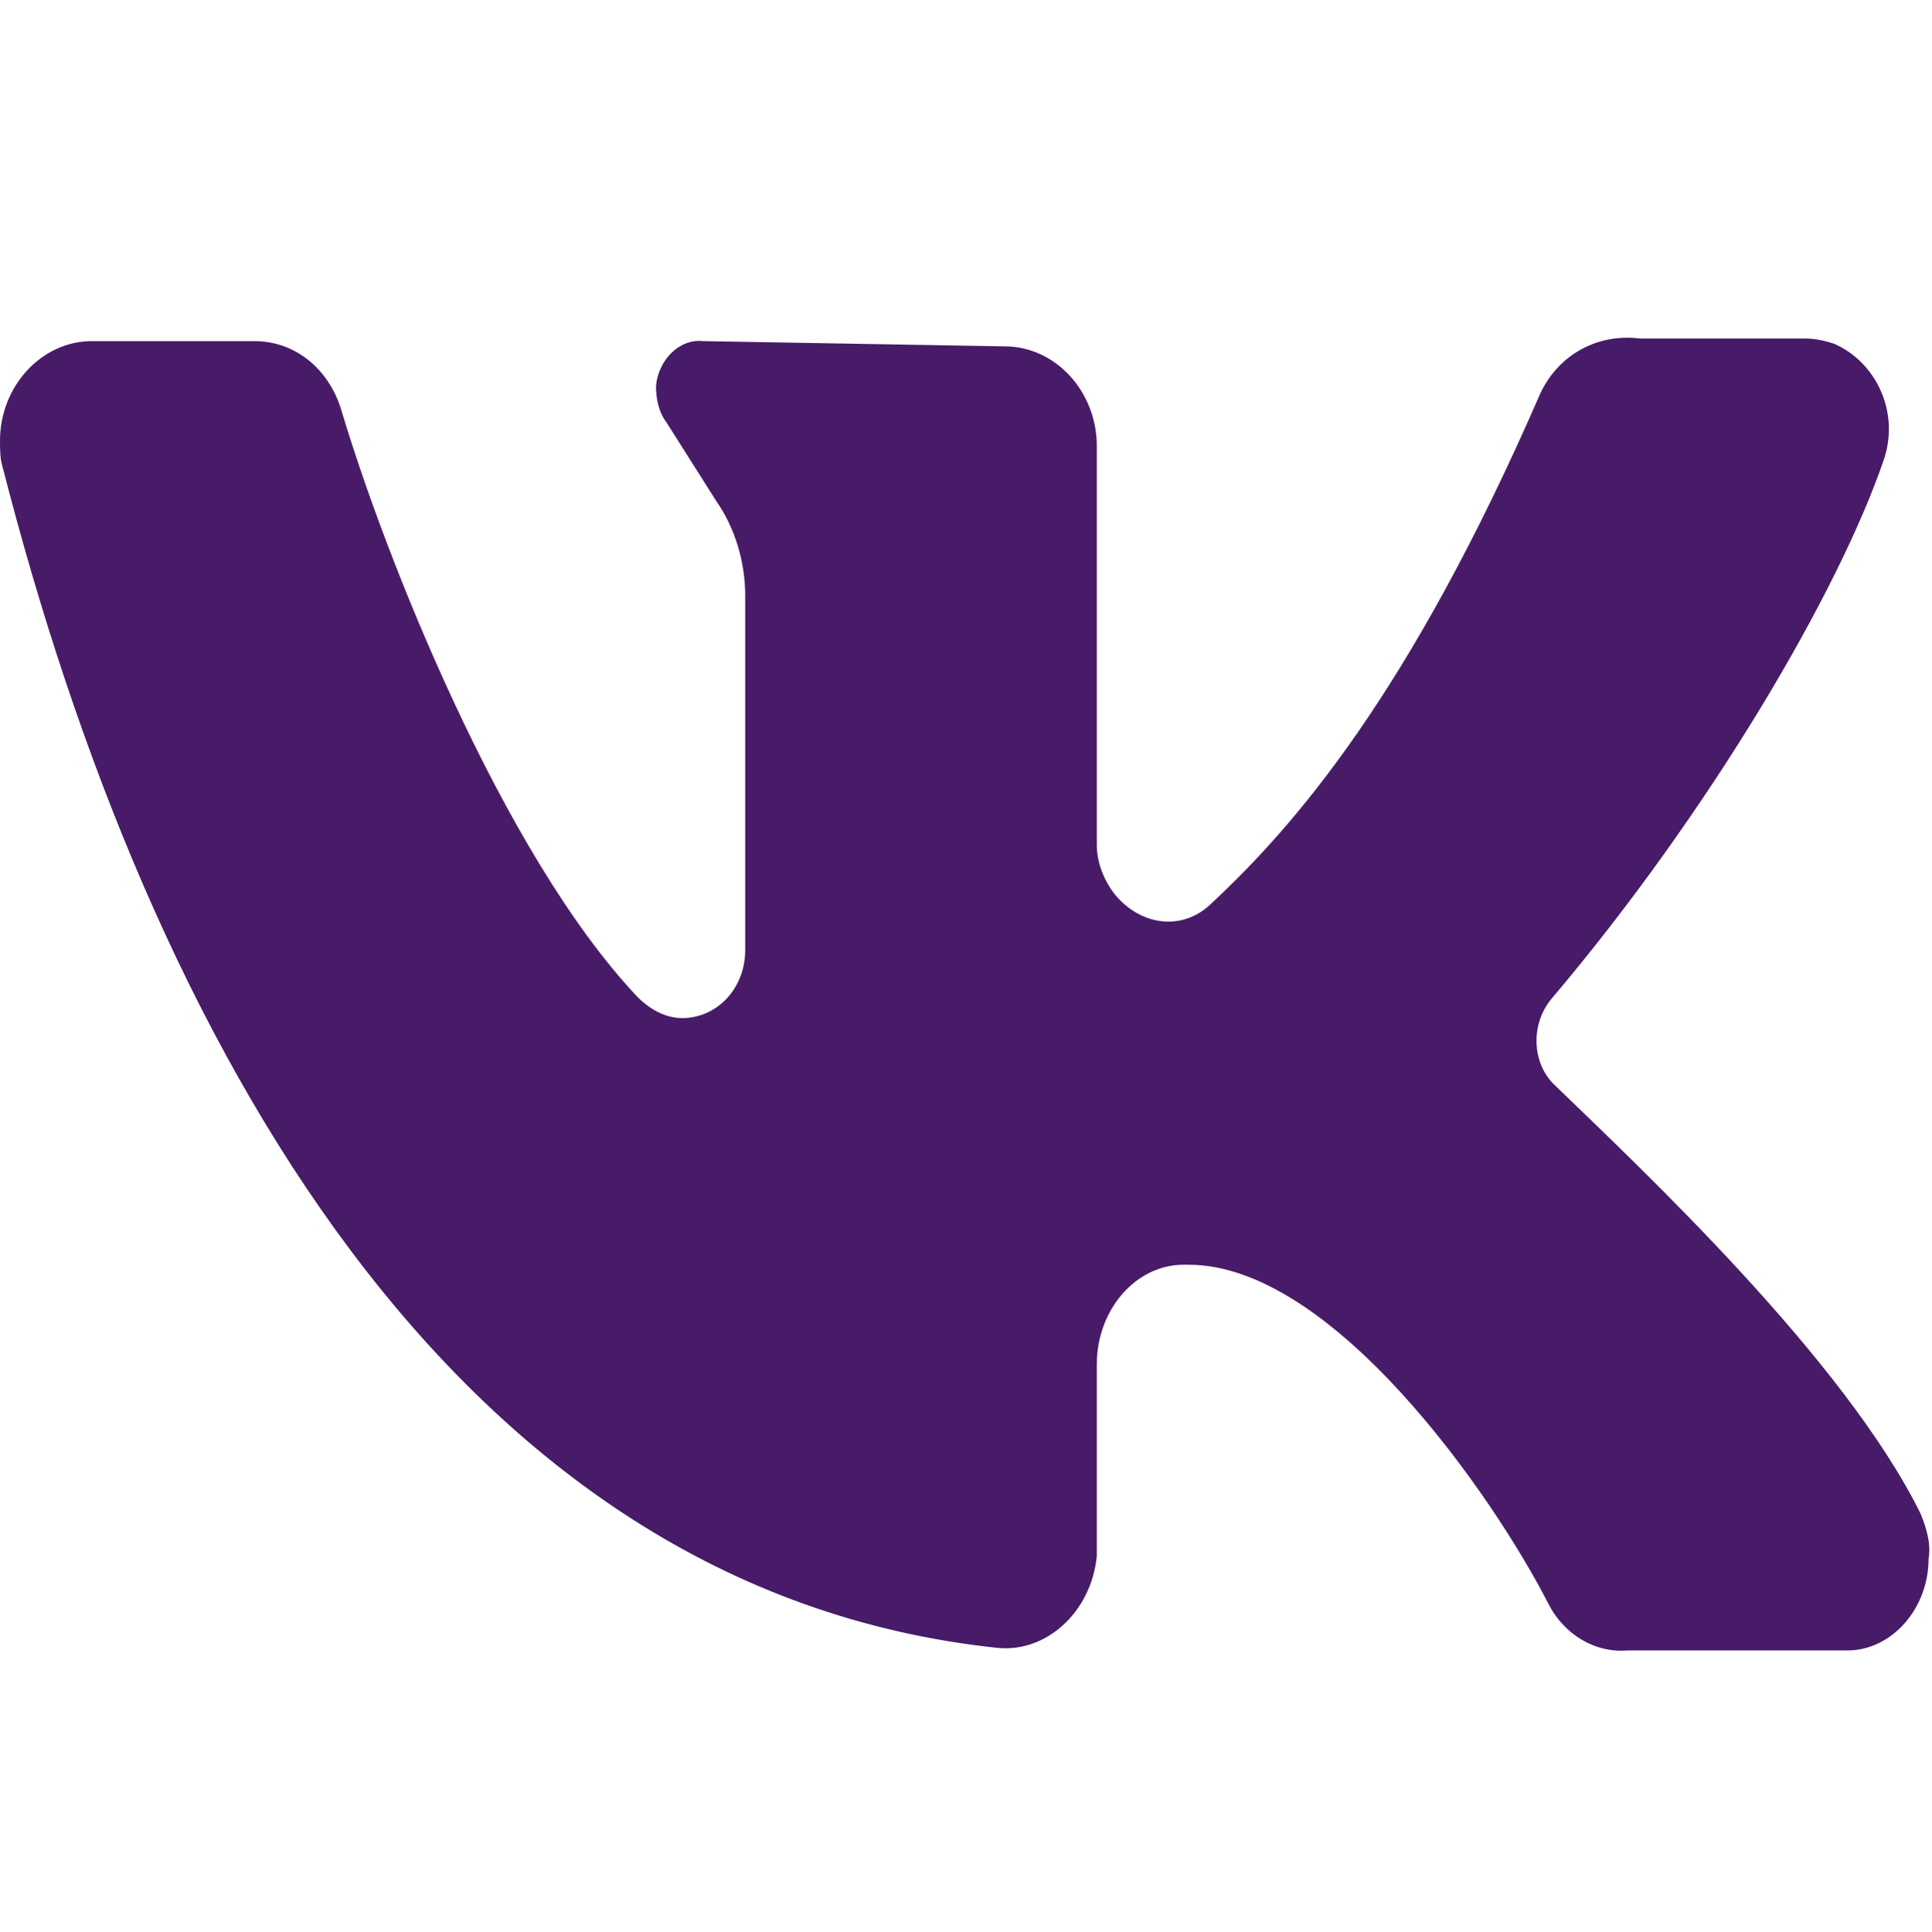
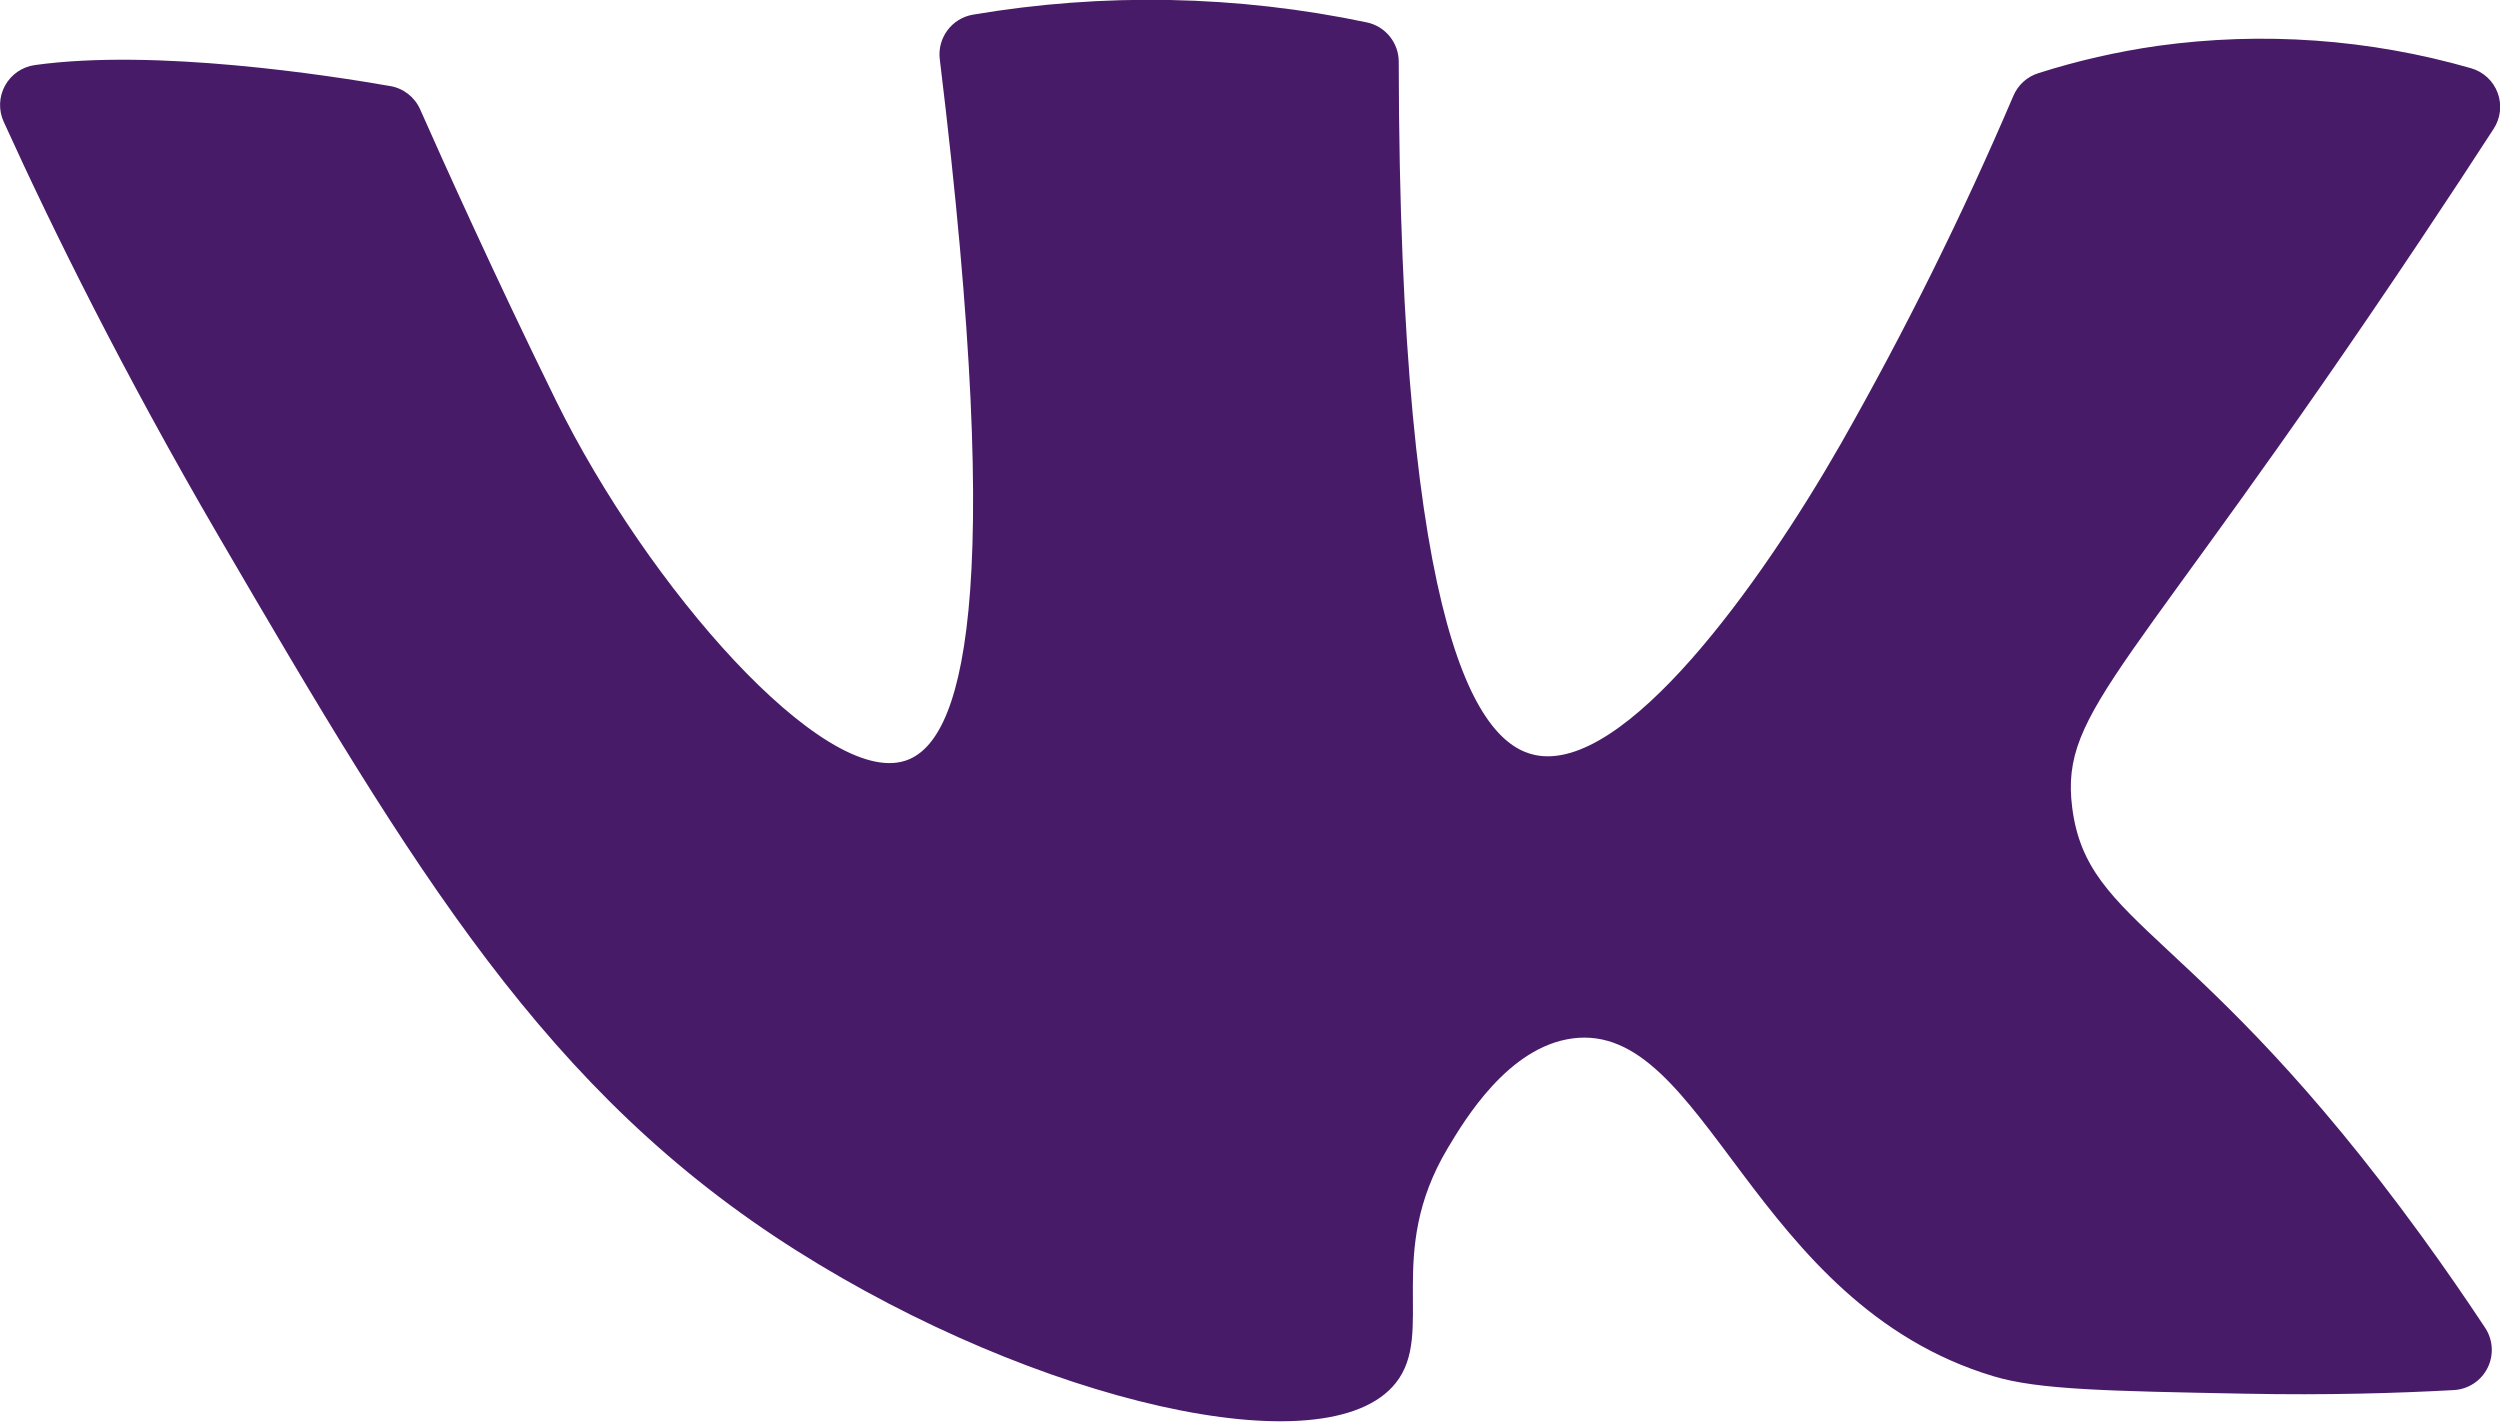
- <svg xmlns="http://www.w3.org/2000/svg" version="1.1" x="0px" y="0px" viewBox="0 0 73.6 73.6" style="enable-background:new 0 0 73.6 73.6;" xml:space="preserve">
-   <style type="text/css">
- 	.st0{display:none;}
- 	.st1{display:inline;}
- 	.st2{fill:#481B68;}
- 	.st3{display:inline;fill:#481B68;}
- </style>
-   <g id="Слой_1" class="st0">
-     <g id="surface19671200" class="st1">
-       <path class="st2" d="M37,7.6C20.6,7.6,7.3,20.9,7.4,37.3c0,5.2,1.4,10.3,3.9,14.8L7.3,67l15.6-3.6C27.2,65.7,32,67,37,67l0,0    c16.4,0.3,29.9-12.8,30.2-29.2S54.4,7.9,38,7.6C37.6,7.6,37.3,7.6,37,7.6L37,7.6z M37,13.5c13.1,0,23.8,10.6,23.8,23.7    C60.8,50.3,50.2,61,37.1,61c-4,0-7.9-1-11.4-2.9l-2-1.1l-2.2,0.5l-5.9,1.4l1.4-5.3l0.6-2.4l-1.2-2.1c-6.5-11.4-2.6-25.9,8.7-32.4    C28.8,14.6,32.9,13.5,37,13.5L37,13.5z M26.5,23.6c-0.8,0-1.5,0.4-2,0.9c-1.7,1.6-2.6,3.8-2.6,6.2c0,3.6,2.6,7.2,3,7.7    c0.4,0.5,5.1,8.2,12.7,11.2c6.3,2.5,7.5,2,8.9,1.9c1.3-0.1,4.4-1.8,5-3.5c0.5-1.1,0.6-2.3,0.4-3.5c-0.2-0.3-0.7-0.5-1.4-0.9    s-4.4-2.2-5.1-2.4c-0.7-0.3-1.2-0.4-1.7,0.4s-1.9,2.4-2.3,2.9c-0.4,0.5-0.9,0.6-1.6,0.2c-2.2-0.9-4.2-2.1-6-3.7    c-1.6-1.5-3-3.2-4.1-5.1c-0.4-0.7,0-1.1,0.3-1.5c0.4-0.4,0.7-0.9,1.1-1.3c0.3-0.4,0.6-0.8,0.7-1.2c0.2-0.4,0.2-0.9-0.1-1.3    c-0.2-0.4-1.6-4-2.3-5.5c-0.6-1.2-1.1-1.3-1.7-1.3C27.4,23.5,27,23.6,26.5,23.6L26.5,23.6z" />
-     </g>
-   </g>
-   <g id="Слой_4" class="st0">
-     <g class="st1">
-       <path class="st2" d="M37.2,21.5c-8.7,0-15.8,7.1-15.8,15.8S28.5,53,37.2,53S53,45.9,53,37.3S45.9,21.5,37.2,21.5z M37.2,48.3    c-6.1,0-11-4.9-11-11s4.9-11,11-11s11,4.9,11,11S43.3,48.3,37.2,48.3z" />
-       <path class="st2" d="M49,7.3H25.4c-10,0-18.1,8.2-18.1,18.1v23.7c0,10,8.2,18.1,18.1,18.1H49c10,0,18.1-8.2,18.1-18.1V25.4    C67.2,15.4,59,7.3,49,7.3z M62.5,49.1c0,7.4-6,13.4-13.4,13.4H25.4c-7.4,0-13.4-6-13.4-13.4V25.4C12,18,18,12,25.4,12H49    c7.4,0,13.4,6,13.4,13.4V49.1z" />
-       <circle class="st2" cx="53" cy="21.5" r="3.2" />
-     </g>
-   </g>
-   <g id="Слой_2" class="st0">
-     <path class="st3" d="M29.6,64.8V39.1c0-1.3-1.3-2.3-2.8-2.3h-6.6c-1.6,0-2.8-1-2.8-2.3V29c0-1.3,1.3-2.3,2.8-2.3h6.6   c1.6,0,2.8-1,2.8-2.3v-3.1c0-10.3,6.1-14.8,16.5-14.8c2.8,0,4.8,0.1,6.3,0.2c1.5,0.1,2.6,1.1,2.6,2.3v5.2c0,1.3-1.3,2.3-2.8,2.3   h-4.2c-4.4,0-6,1.9-6,5.8v2c0,1.3,1.3,2.3,2.8,2.3h6.8c1.7,0,3.1,1.3,2.8,2.7l-0.9,5.4c-0.2,1.2-1.4,2-2.8,2h-5.9   c-1.6,0-2.8,1-2.8,2.3v25.6c0,1.3-1.3,2.3-2.8,2.3h-6.6C30.9,67.1,29.6,66,29.6,64.8z" />
-   </g>
-   <g id="Слой_3">
-     <g id="surface138882587">
-       <path class="st2" d="M73.2,57.7c-2.9-5.9-10.7-13.2-13.9-16.3c-0.9-0.8-1-2.3-0.2-3.3c0,0,0,0,0,0c6.1-7.2,11-15.6,12.7-20.6    c0.6-1.8-0.3-3.7-1.9-4.4c-0.3-0.1-0.7-0.2-1.1-0.2h-6.3c-1.6-0.2-3.1,0.6-3.8,2.1c-5,11.5-9.4,16.5-12.5,19.4    c-1.1,1.1-2.7,0.9-3.7-0.3c-0.4-0.5-0.7-1.2-0.7-1.9V17c0-2.1-1.6-3.8-3.5-3.8L26.8,13c-0.9-0.1-1.7,0.7-1.8,1.7    c0,0.5,0.1,1,0.4,1.4l1.9,3c0.7,1,1.1,2.3,1.1,3.6v13.5c0,1.5-1.1,2.6-2.4,2.6c-0.6,0-1.2-0.3-1.7-0.8c-5.2-5.5-9.7-17-11.3-22.4    C12.5,14,11.2,13,9.7,13H3.5C1.6,13,0,14.7,0,16.8c0,0.3,0,0.7,0.1,1c5.6,21.9,17.2,42.8,37.9,45c1.9,0.2,3.6-1.4,3.8-3.5    c0-0.1,0-0.2,0-0.3V52c0-2.1,1.5-3.8,3.3-3.8h0.2c5.5,0,11.6,8.8,13.7,12.9c0.6,1.2,1.8,1.9,3,1.8h8.4c1.7,0,3.1-1.6,3.1-3.5    C73.6,58.8,73.4,58.2,73.2,57.7z" />
-     </g>
-   </g>
+ <svg xmlns="http://www.w3.org/2000/svg" id="vk-light_Изображение" data-name="vk-light Изображение" viewBox="0 0 323.56 183.92">
+   <defs>
+     <style>.cls-1{fill:#481b68;}</style>
+   </defs>
+   <path class="cls-1" d="M16.67,16.72c15.56-2.17,38.18,1.35,46,2.72a5.18,5.18,0,0,1,3.86,3c2.62,5.92,9.6,21.47,17.6,37.73,11.86,24.1,34.58,50,45.18,46.59,7.18-2.29,13.18-19.43,4.48-90.79a5.21,5.21,0,0,1,4.28-5.77,136.74,136.74,0,0,1,51,1,5.21,5.21,0,0,1,4.12,5.1c.11,75.55,10.63,88.27,17.66,89.72,11.55,2.4,29.11-22,39.53-40.23A443.3,443.3,0,0,0,272.74,20.7,5.2,5.2,0,0,1,276,17.76a95.64,95.64,0,0,1,15.39-3.52,98.06,98.06,0,0,1,40.58,2.89A5.2,5.2,0,0,1,334.88,25c-2.58,4-5.78,8.85-9.44,14.34-37.59,56.3-46.71,60.64-45.09,73.46,1.95,15.49,16,15.32,45.17,55.41,3.17,4.36,5.93,8.39,8.27,11.93a5.2,5.2,0,0,1-4.06,8.07c-7.42.41-16.49.67-26.8.47-18-.34-26.94-.51-32.73-2.25-31.38-9.39-37.26-46.07-54.55-43.73-8.29,1.12-13.91,10.5-16.13,14.22-8.18,13.68-1.59,23.89-6.7,30.35-8.91,11.27-46.56,2.48-77.55-17.1-32.39-20.47-49.36-48.83-74.92-92.66C28.14,56.55,19,38.06,12.64,24.06A5.22,5.22,0,0,1,16.67,16.72Z" transform="translate(-12.16 -8.3)" />
</svg>
